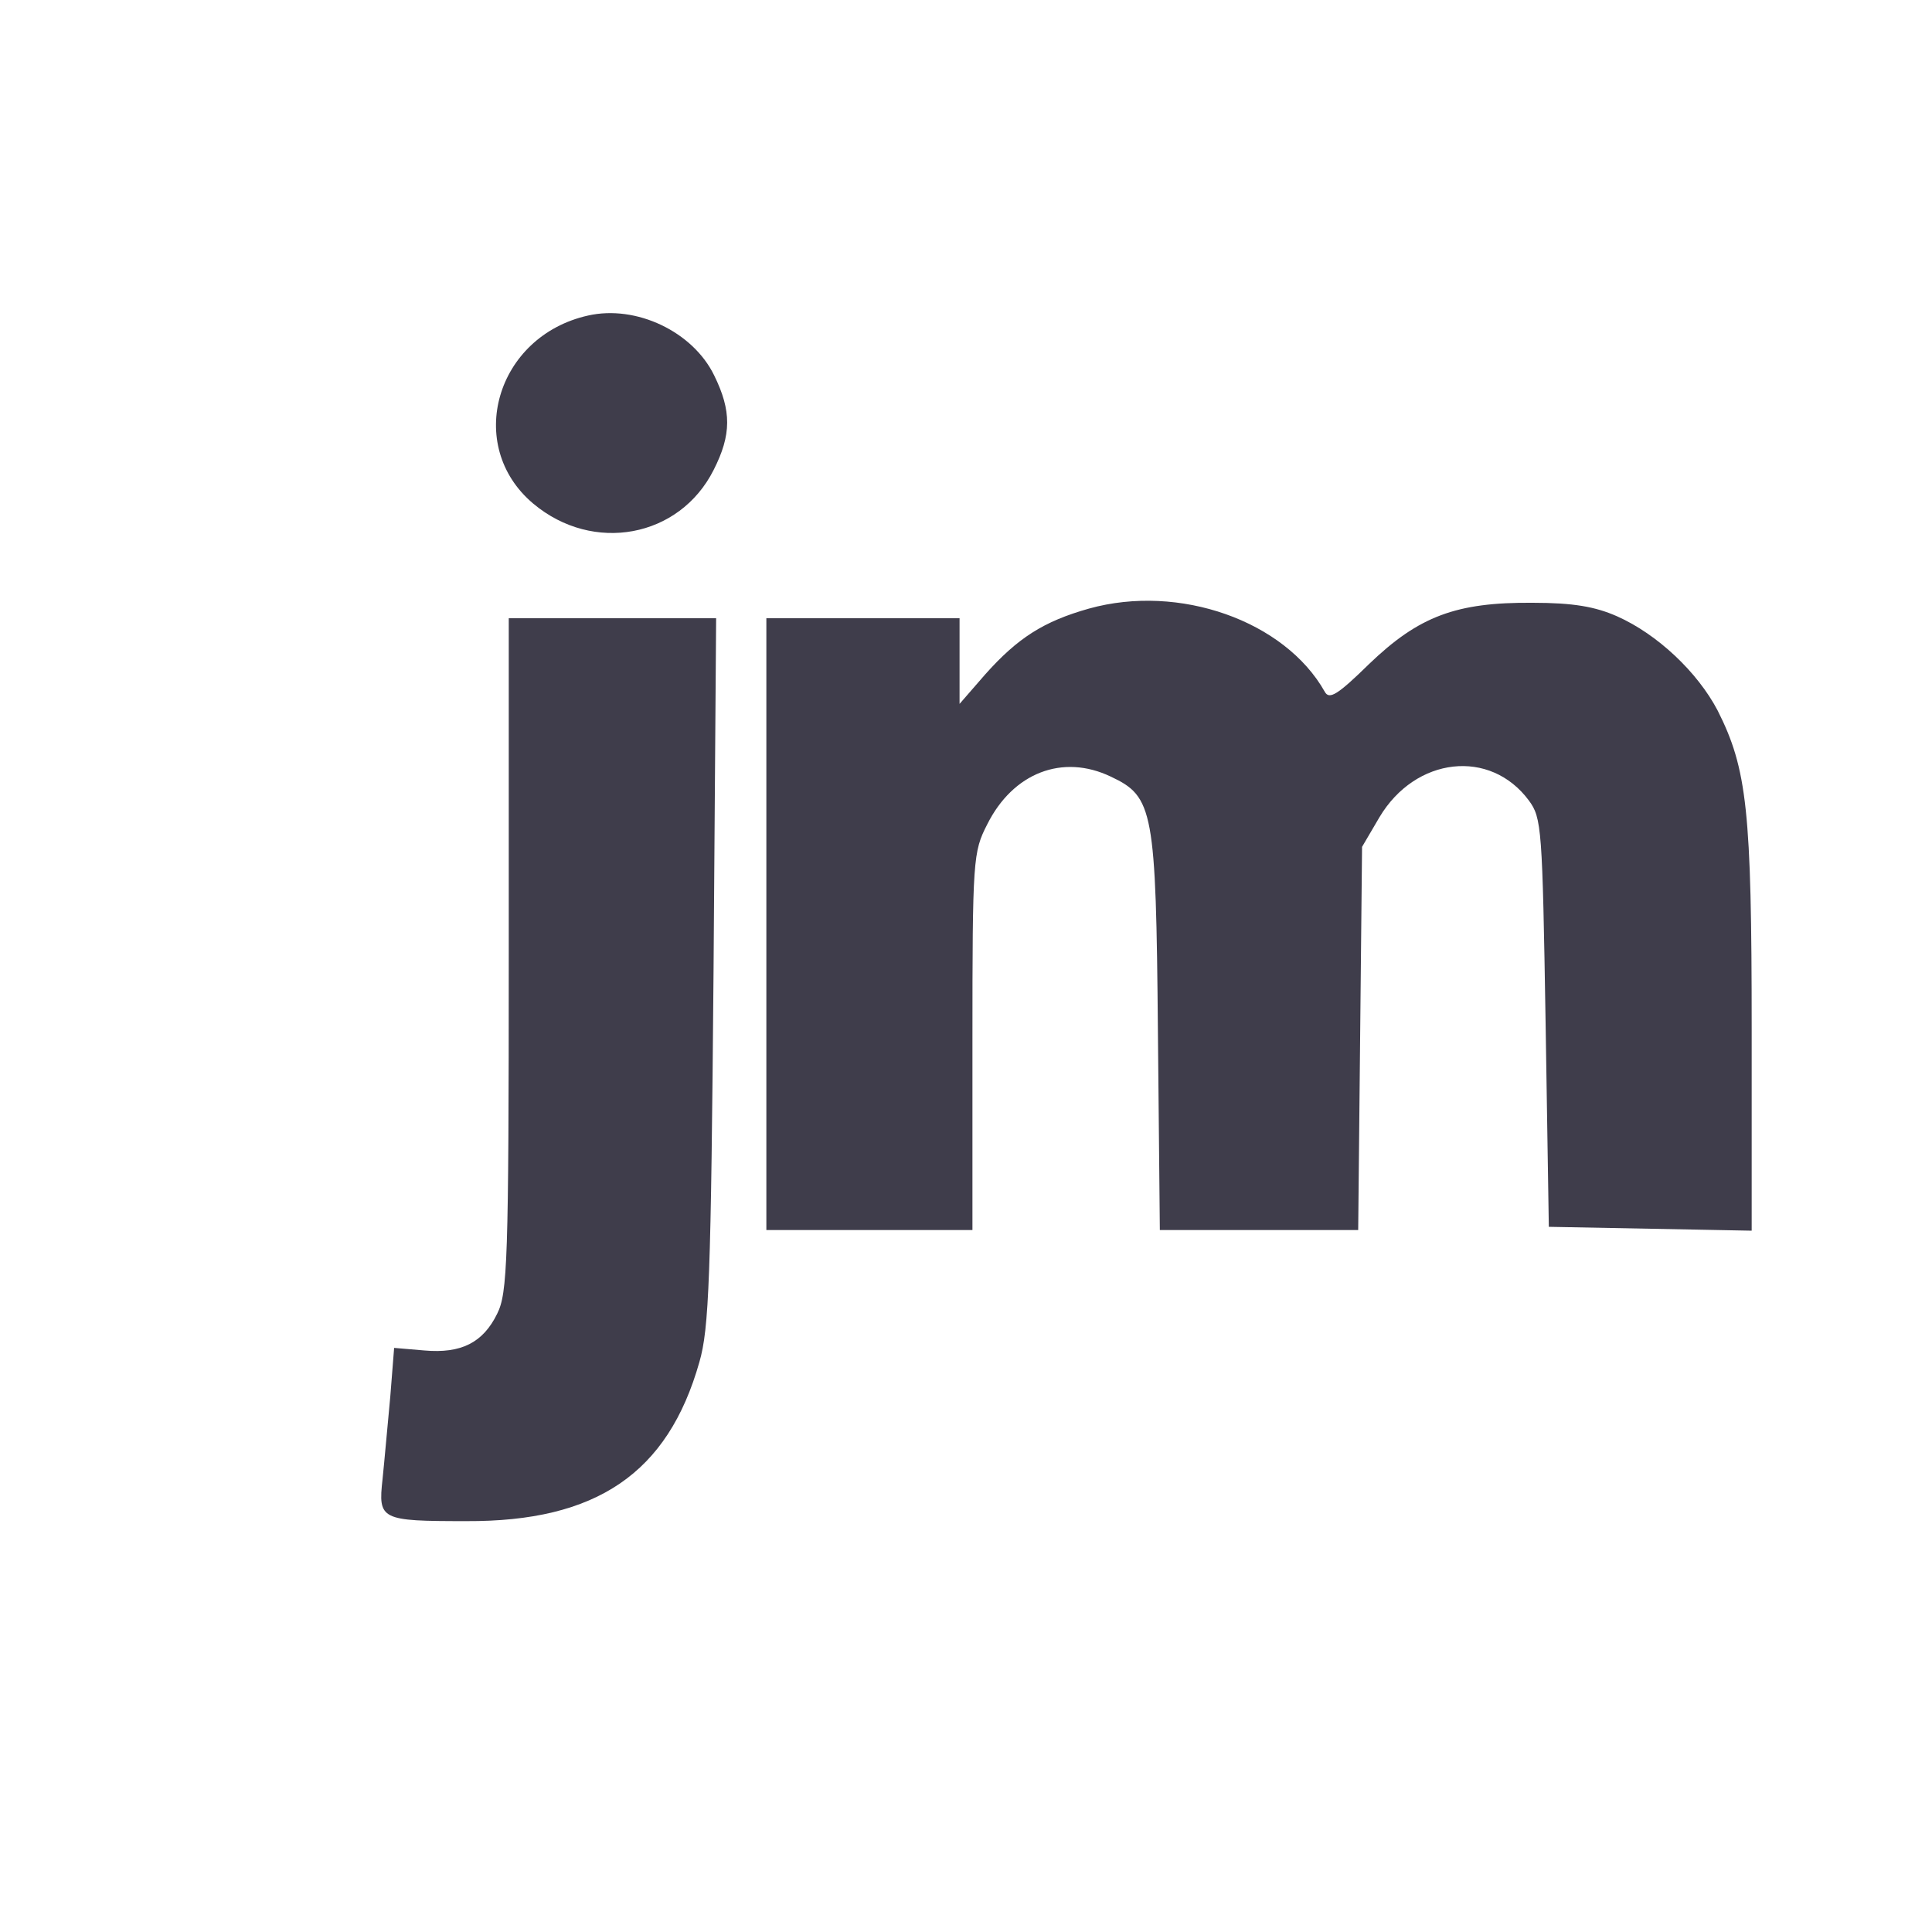
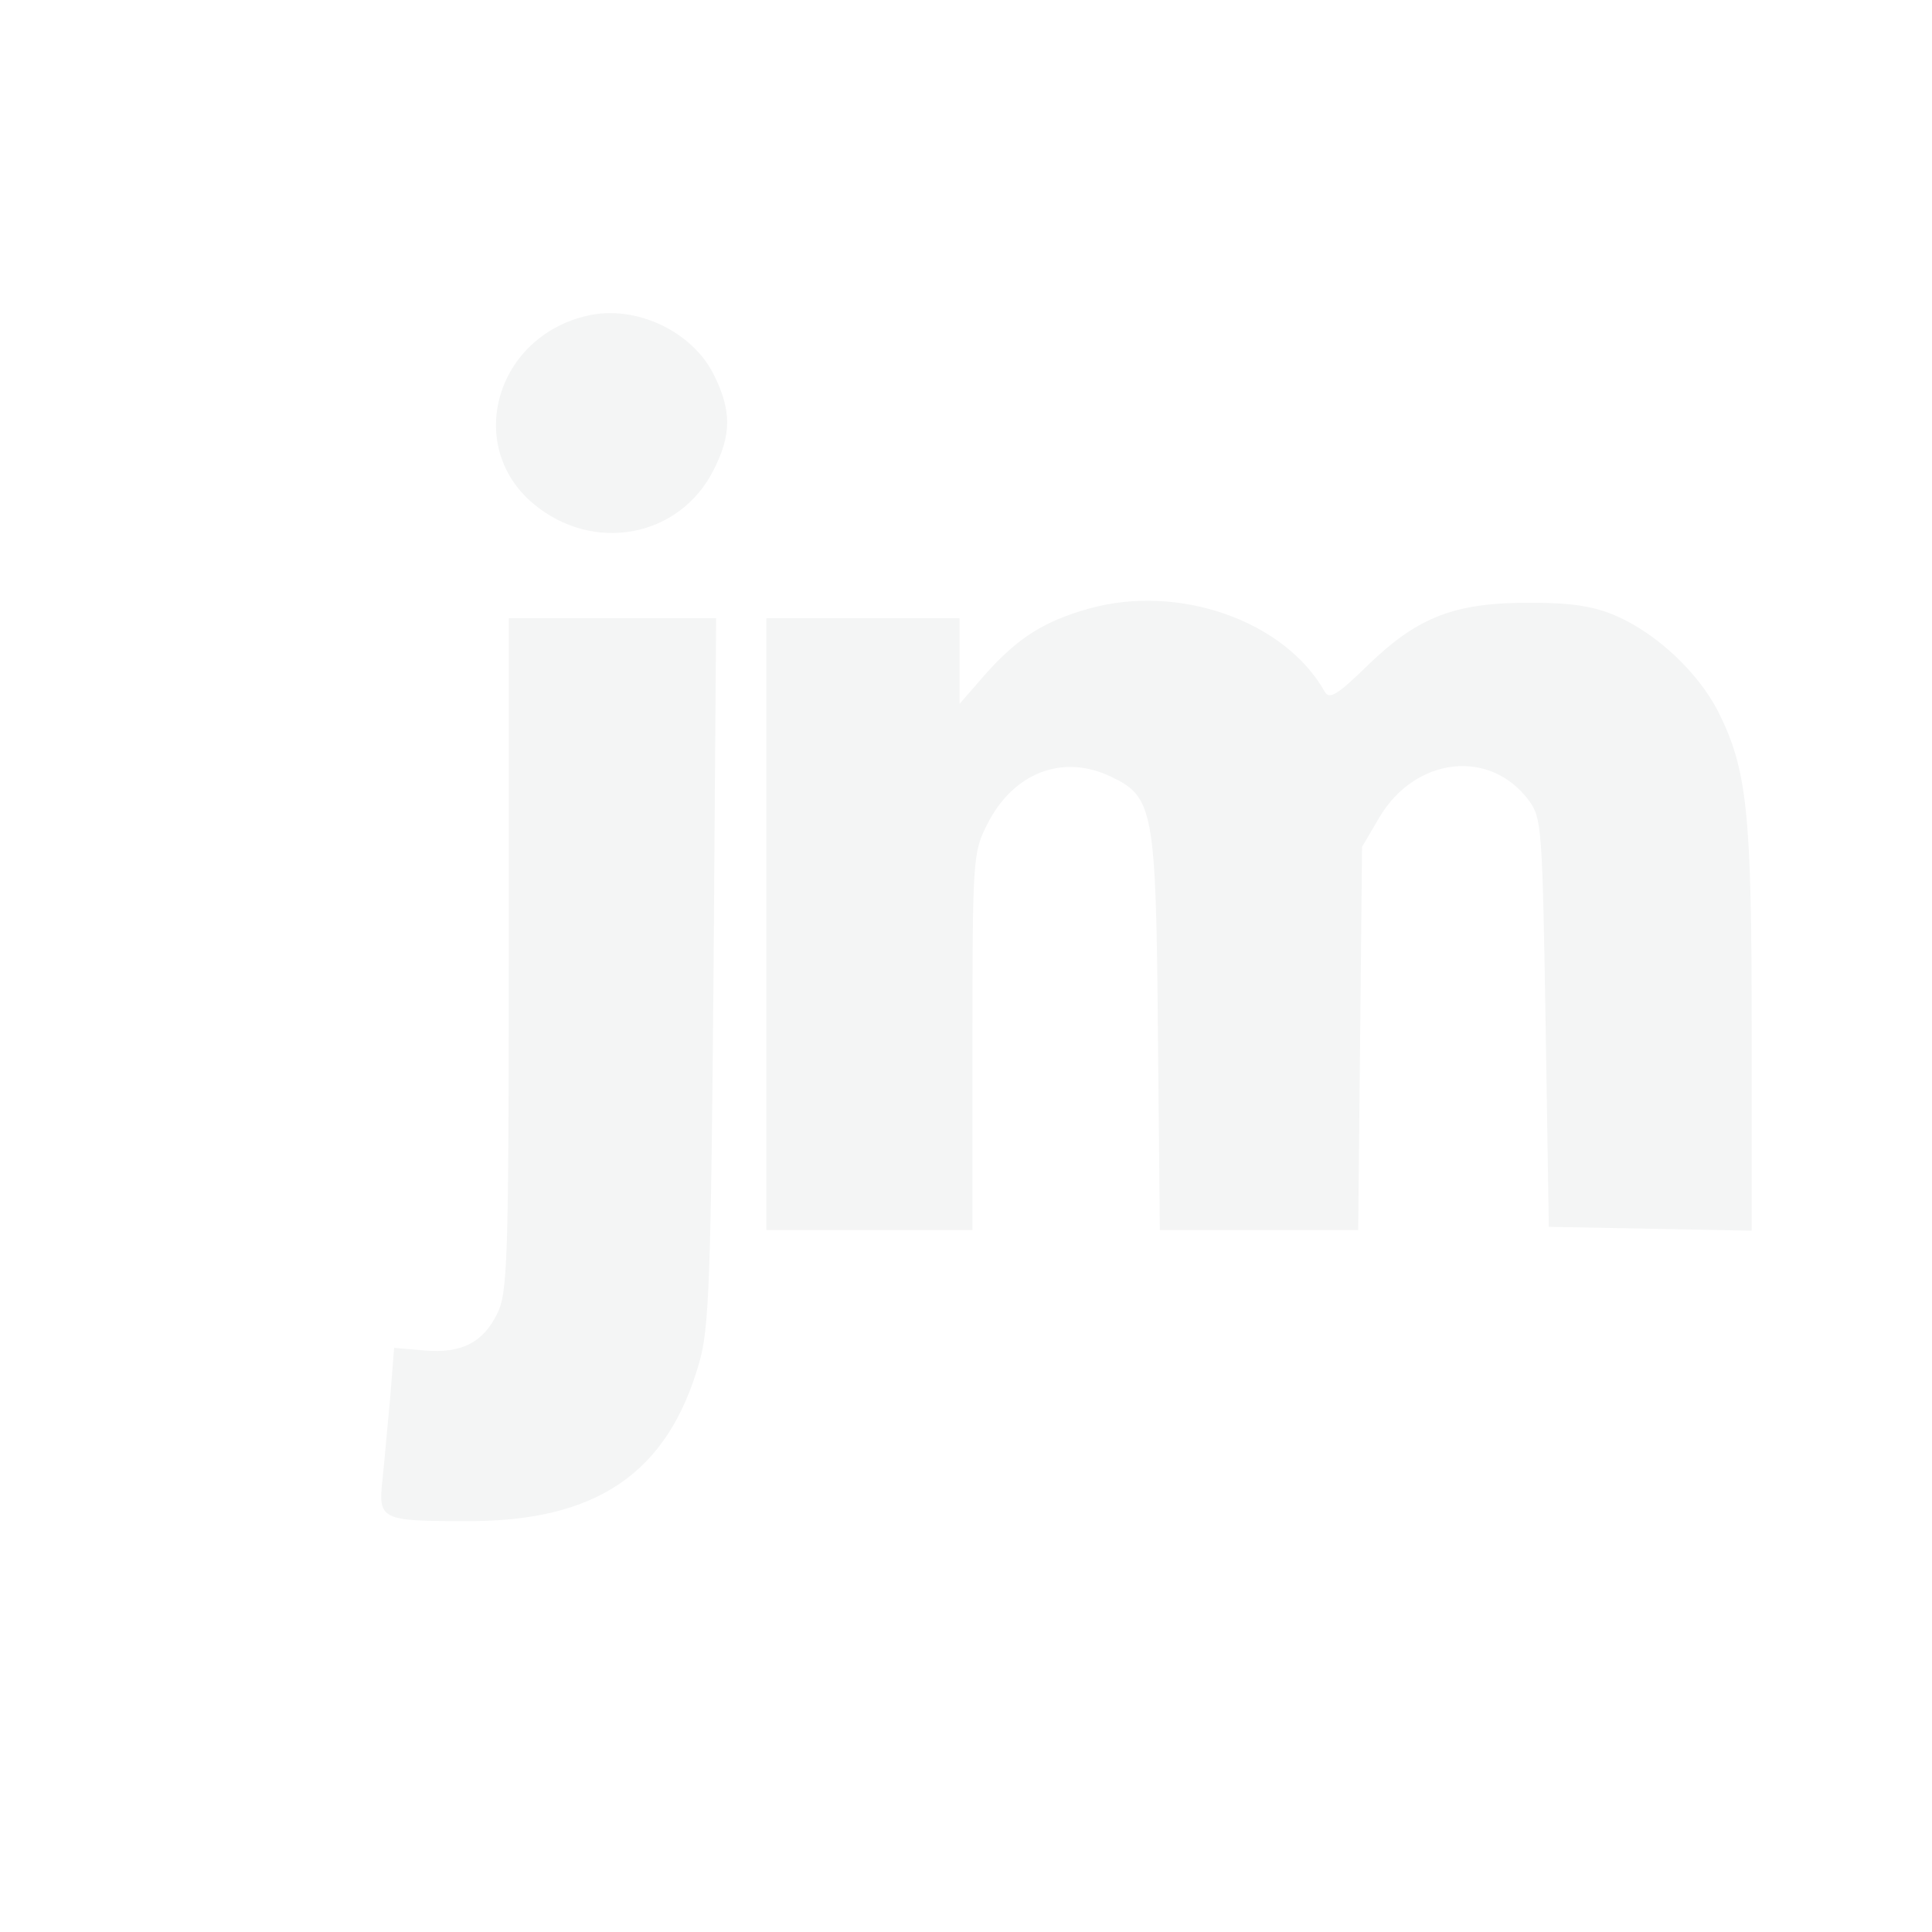
<svg xmlns="http://www.w3.org/2000/svg" version="1.0" width="300pt" height="300pt" viewBox="0 0 300 300" preserveAspectRatio="xMidYMid meet">
-   <g transform="translate(0,300) scale(0.1,-0.1)" fill="#3F3D4B" stroke="none">
+   <g transform="translate(0,300) scale(0.1,-0.1)" fill="#F4F5F5" stroke="none">
    <path d="M913 2510 c-143 -32 -192 -202 -85 -292 93 -78 227 -53 280 52 28 55 28 92 1 147 -33 68 -121 110 -196 93z" />
    <path d="M1691 2055 c-71 -20 -111 -46 -161 -102 l-40 -46 0 67 0 66 -150 0 -150 0 0 -475 0 -475 160 0 160 0 0 293 c0 284 1 294 23 337 40 80 117 110 192 74 66 -31 70 -52 73 -396 l3 -308 154 0 154 0 3 298 3 297 27 46 c56 94 172 107 232 26 20 -27 21 -43 26 -345 l5 -317 158 -3 157 -3 0 313 c0 339 -7 404 -53 495 -31 59 -93 118 -156 146 -34 15 -68 21 -131 21 -119 1 -177 -21 -254 -95 -49 -48 -62 -56 -69 -43 -62 110 -226 168 -366 129z" />
    <path d="M790 1518 c0 -478 -2 -526 -18 -558 -22 -45 -56 -62 -113 -57 l-47 4 -6 -76 c-4 -42 -9 -99 -12 -128 -7 -63 -3 -65 130 -65 202 -1 313 74 362 247 15 52 18 129 22 608 l4 547 -161 0 -161 0 0 -522z" />
  </g>
</svg>
